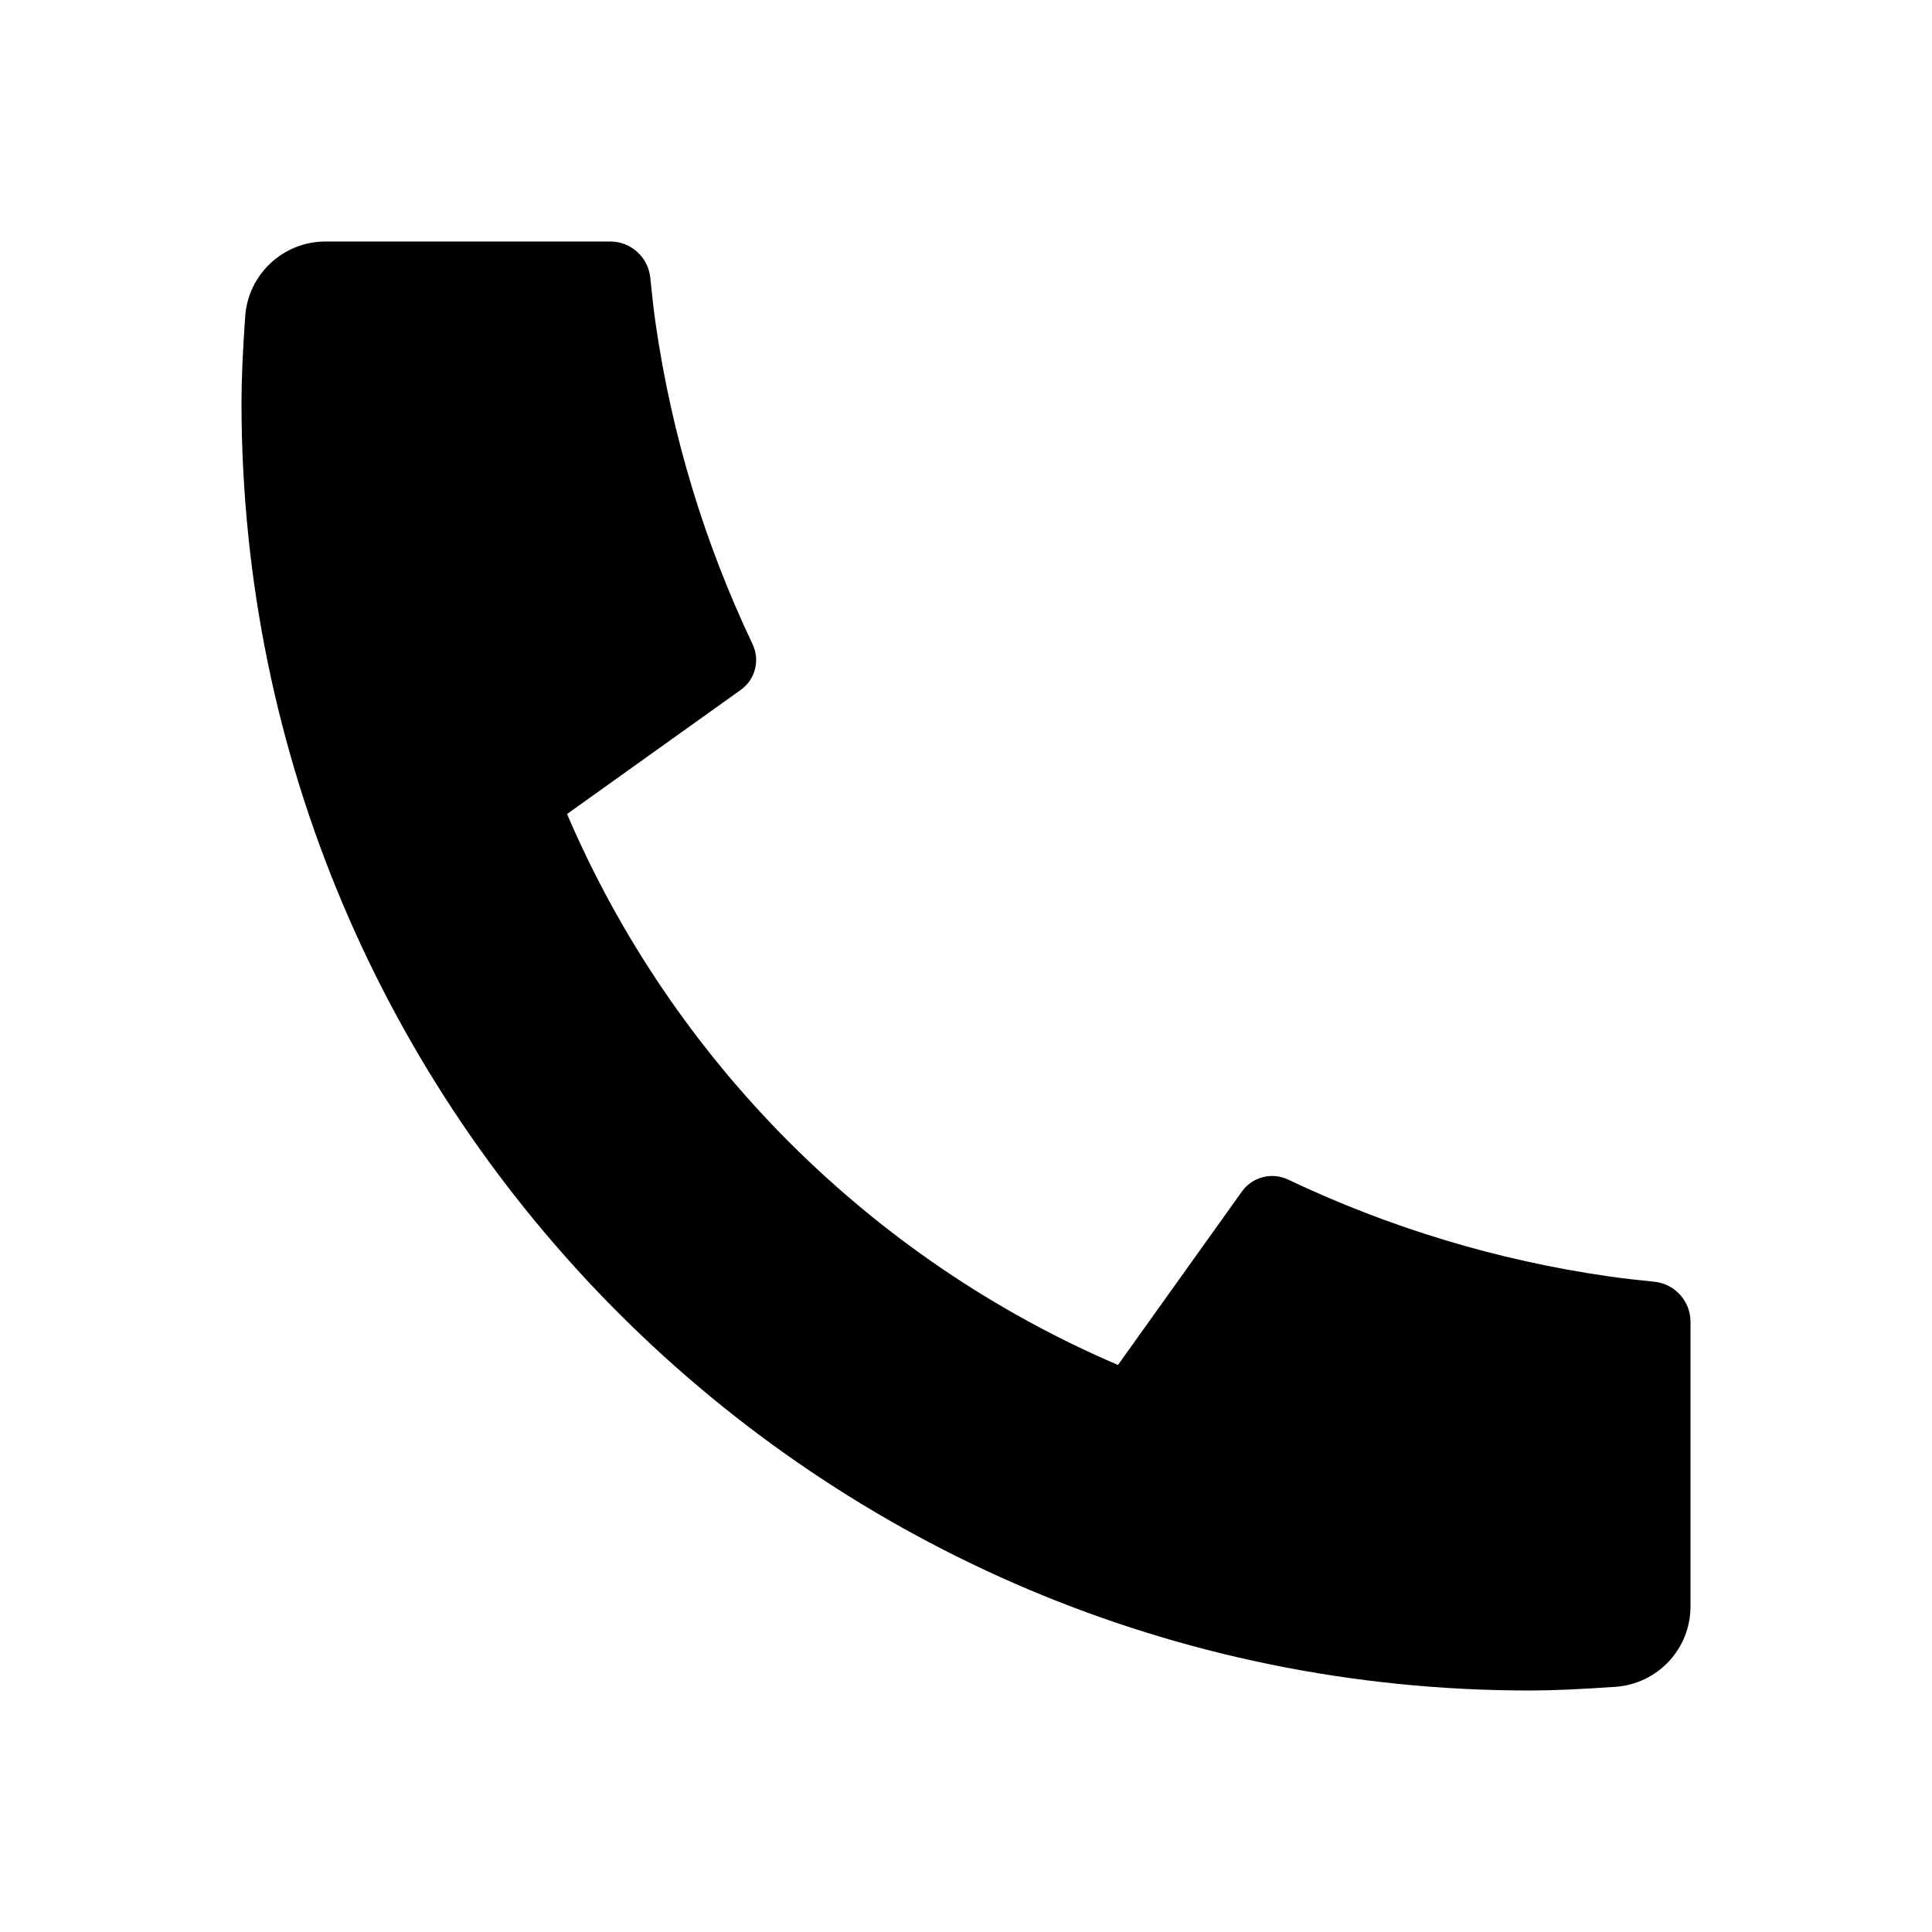
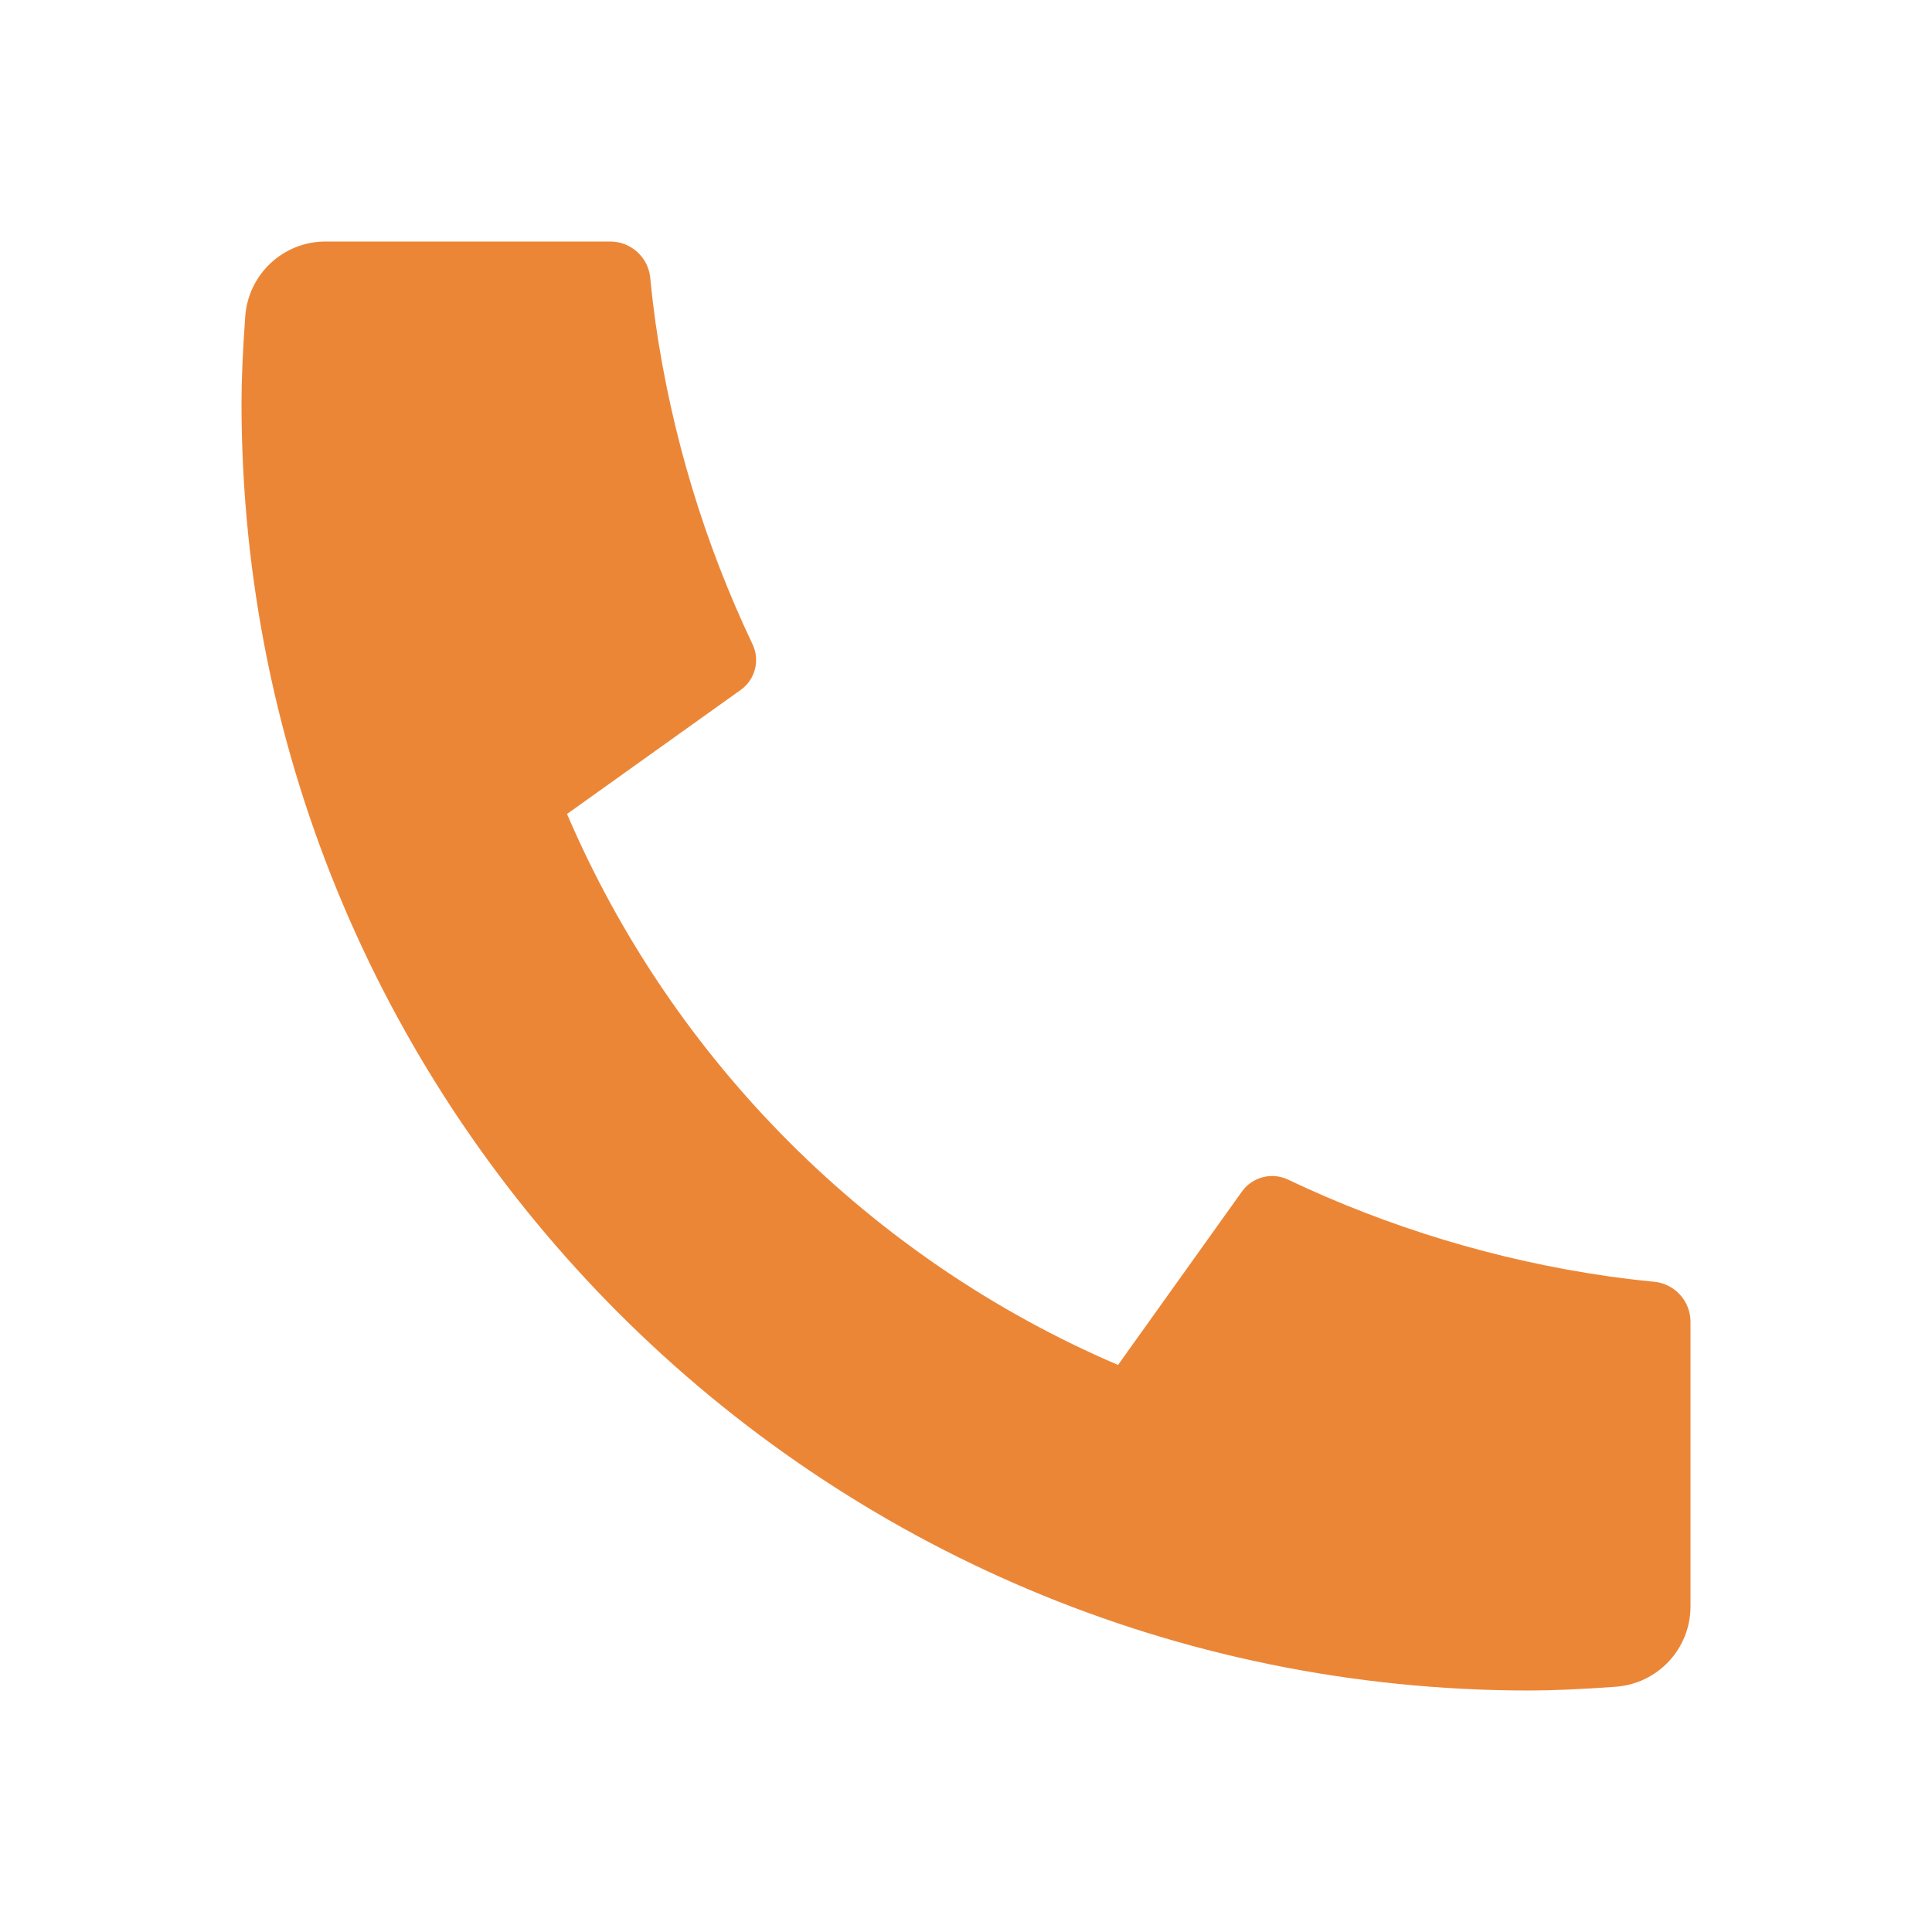
- <svg xmlns="http://www.w3.org/2000/svg" viewBox="0 0 24 24" fill="currentColor">
-   <path d="M21 16.42V19.956C21 20.481 20.594 20.917 20.07 20.954C19.633 20.985 19.276 21 19 21C10.163 21 3 13.837 3 5C3 4.724 3.015 4.367 3.046 3.929C3.083 3.406 3.519 3 4.044 3H7.58C7.837 3 8.052 3.194 8.078 3.45C8.101 3.679 8.122 3.863 8.142 4.002C8.344 5.415 8.758 6.759 9.349 8.003C9.444 8.203 9.382 8.442 9.202 8.57L7.044 10.112C8.358 13.181 10.819 15.643 13.888 16.956L15.427 14.802C15.557 14.62 15.799 14.557 16.001 14.653C17.245 15.244 18.589 15.657 20.002 15.858C20.14 15.878 20.323 15.899 20.55 15.922C20.806 15.948 21 16.163 21 16.42Z" />
+ <svg xmlns="http://www.w3.org/2000/svg" width="16" height="16" viewBox="0 0 16 16" fill="none">
+   <path d="M14 10.947V13.304C14 13.654 13.729 13.944 13.38 13.969C13.089 13.99 12.851 14 12.667 14C6.776 14 2 9.224 2 3.333C2 3.149 2.01 2.911 2.031 2.62C2.056 2.271 2.346 2 2.696 2H5.053C5.225 2 5.368 2.13 5.385 2.3C5.4 2.453 5.415 2.575 5.428 2.668C5.563 3.61 5.838 4.506 6.232 5.335C6.296 5.468 6.254 5.628 6.135 5.713L4.696 6.741C5.572 8.787 7.213 10.428 9.259 11.304L10.285 9.868C10.371 9.747 10.533 9.705 10.667 9.769C11.496 10.163 12.393 10.438 13.334 10.572C13.426 10.585 13.548 10.6 13.7 10.615C13.87 10.632 14 10.775 14 10.947Z" fill="#EC8637" />
</svg>
